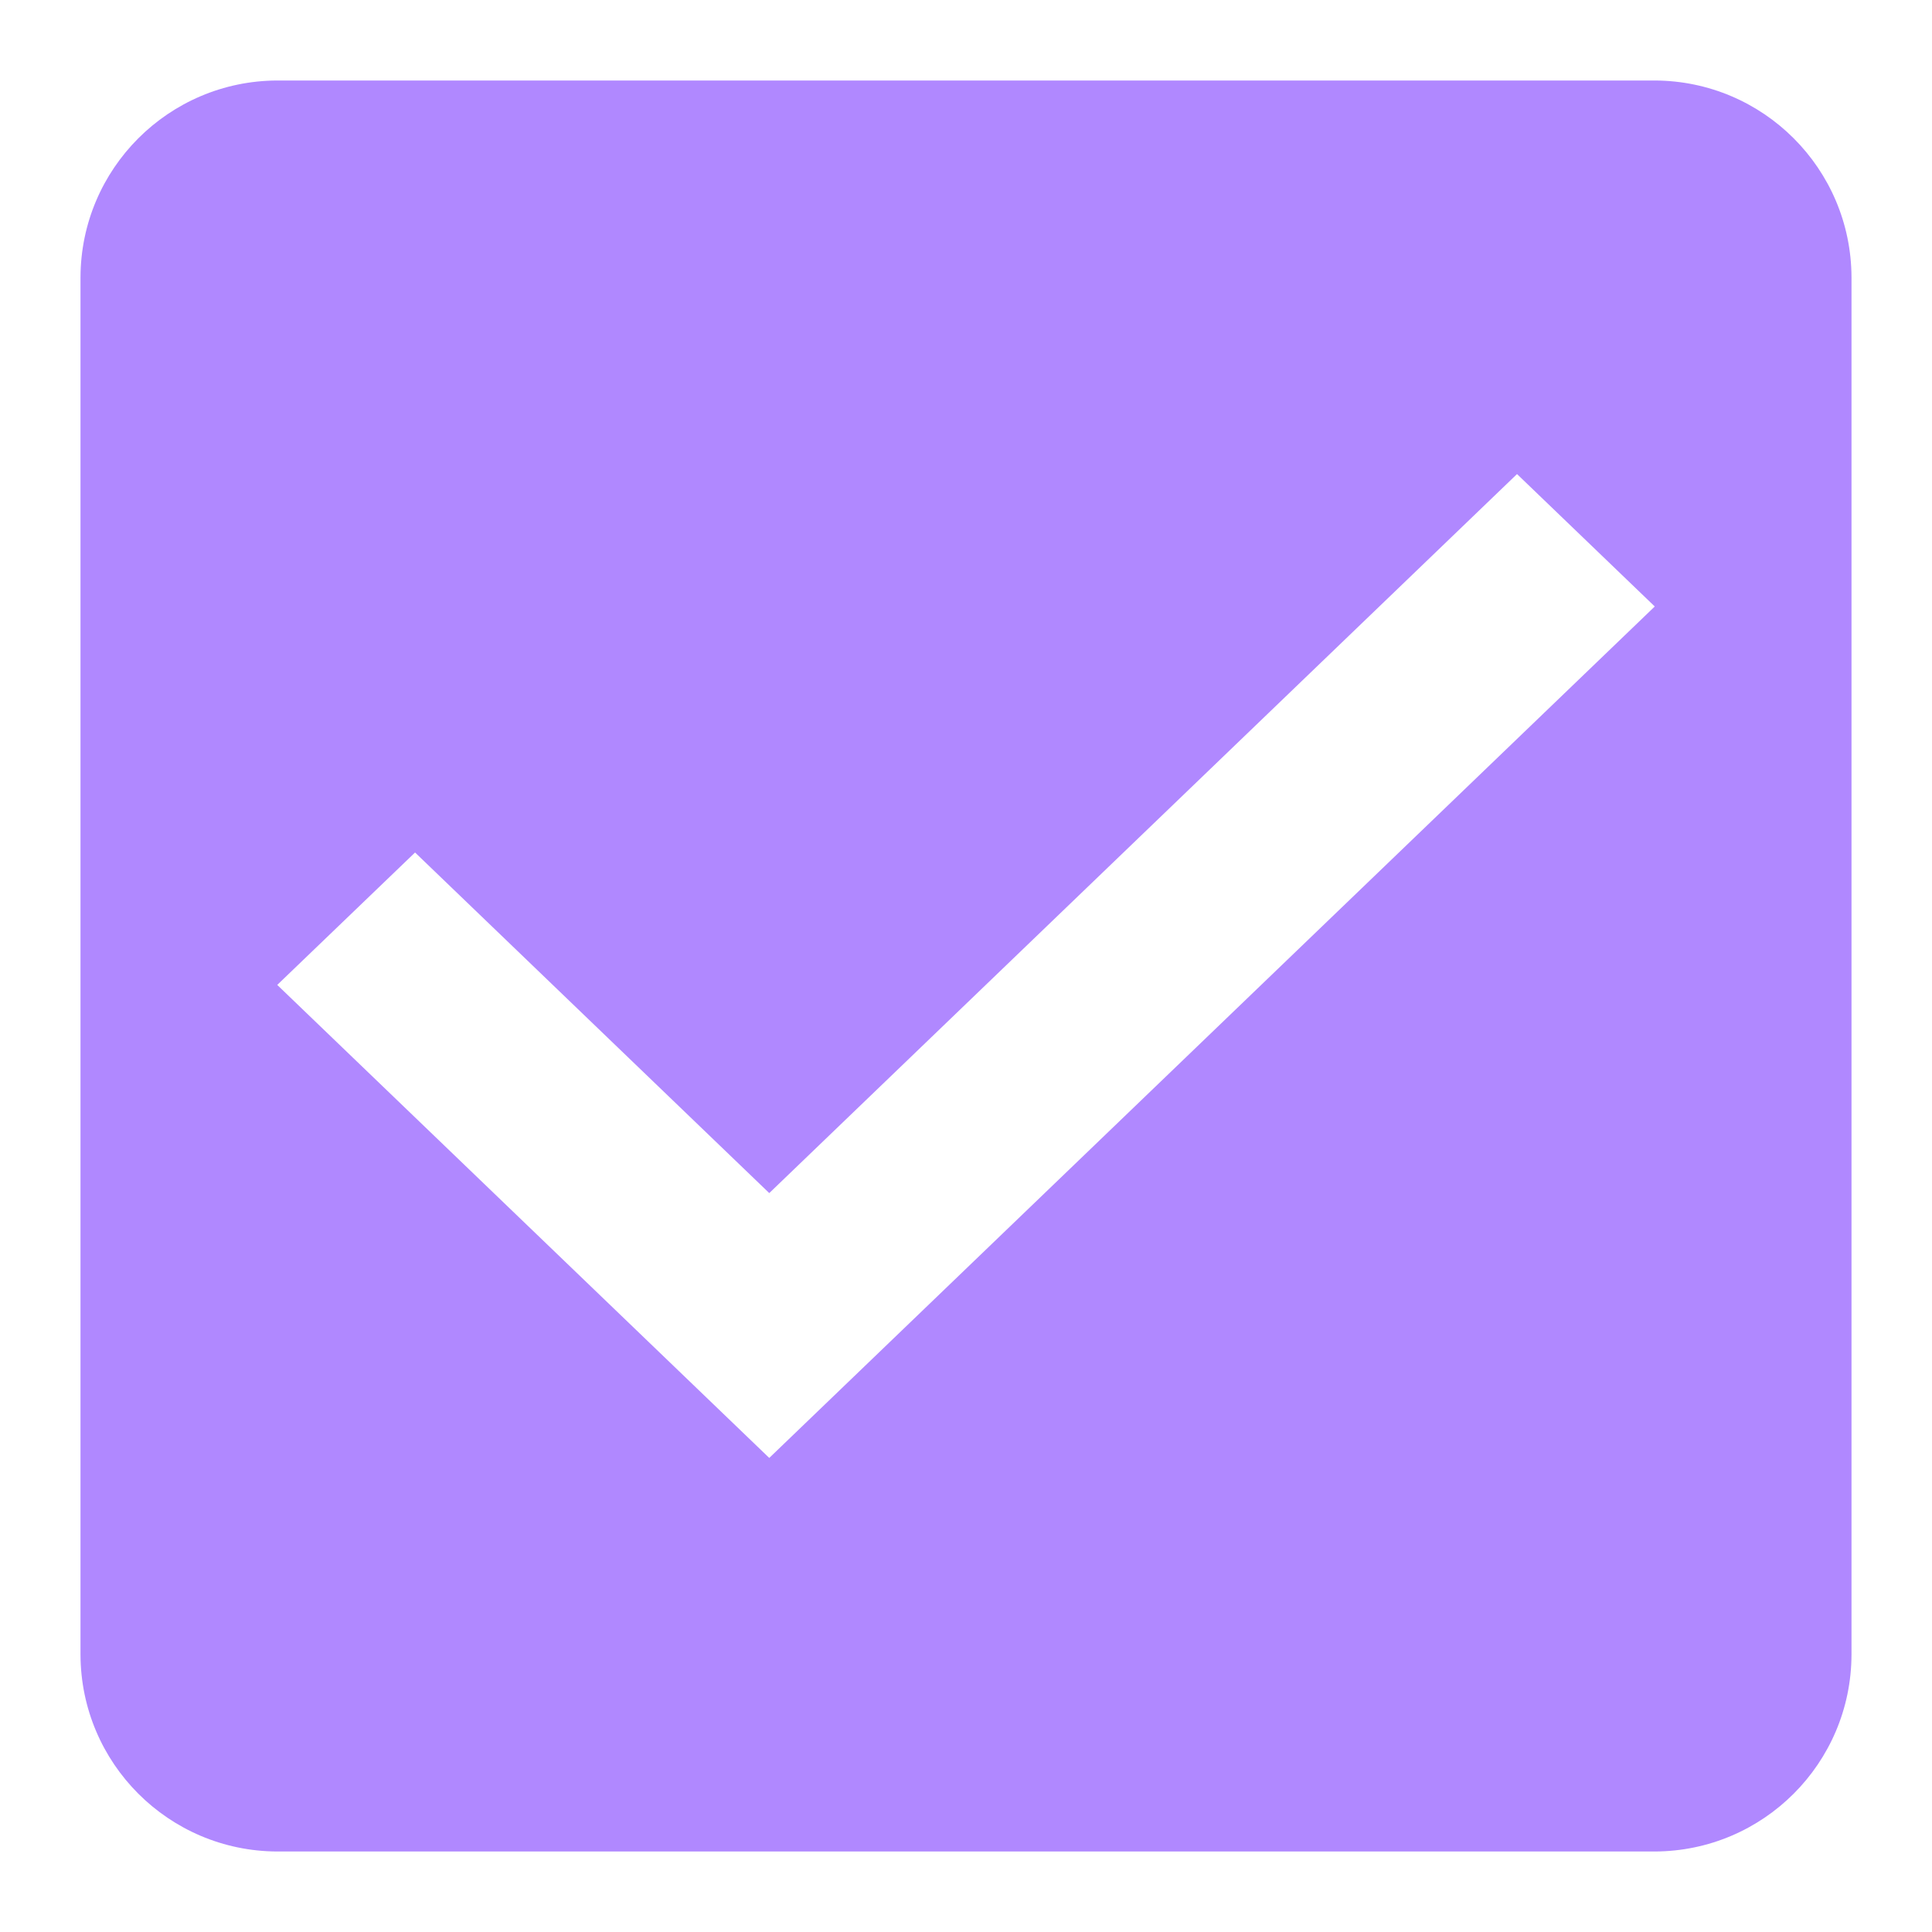
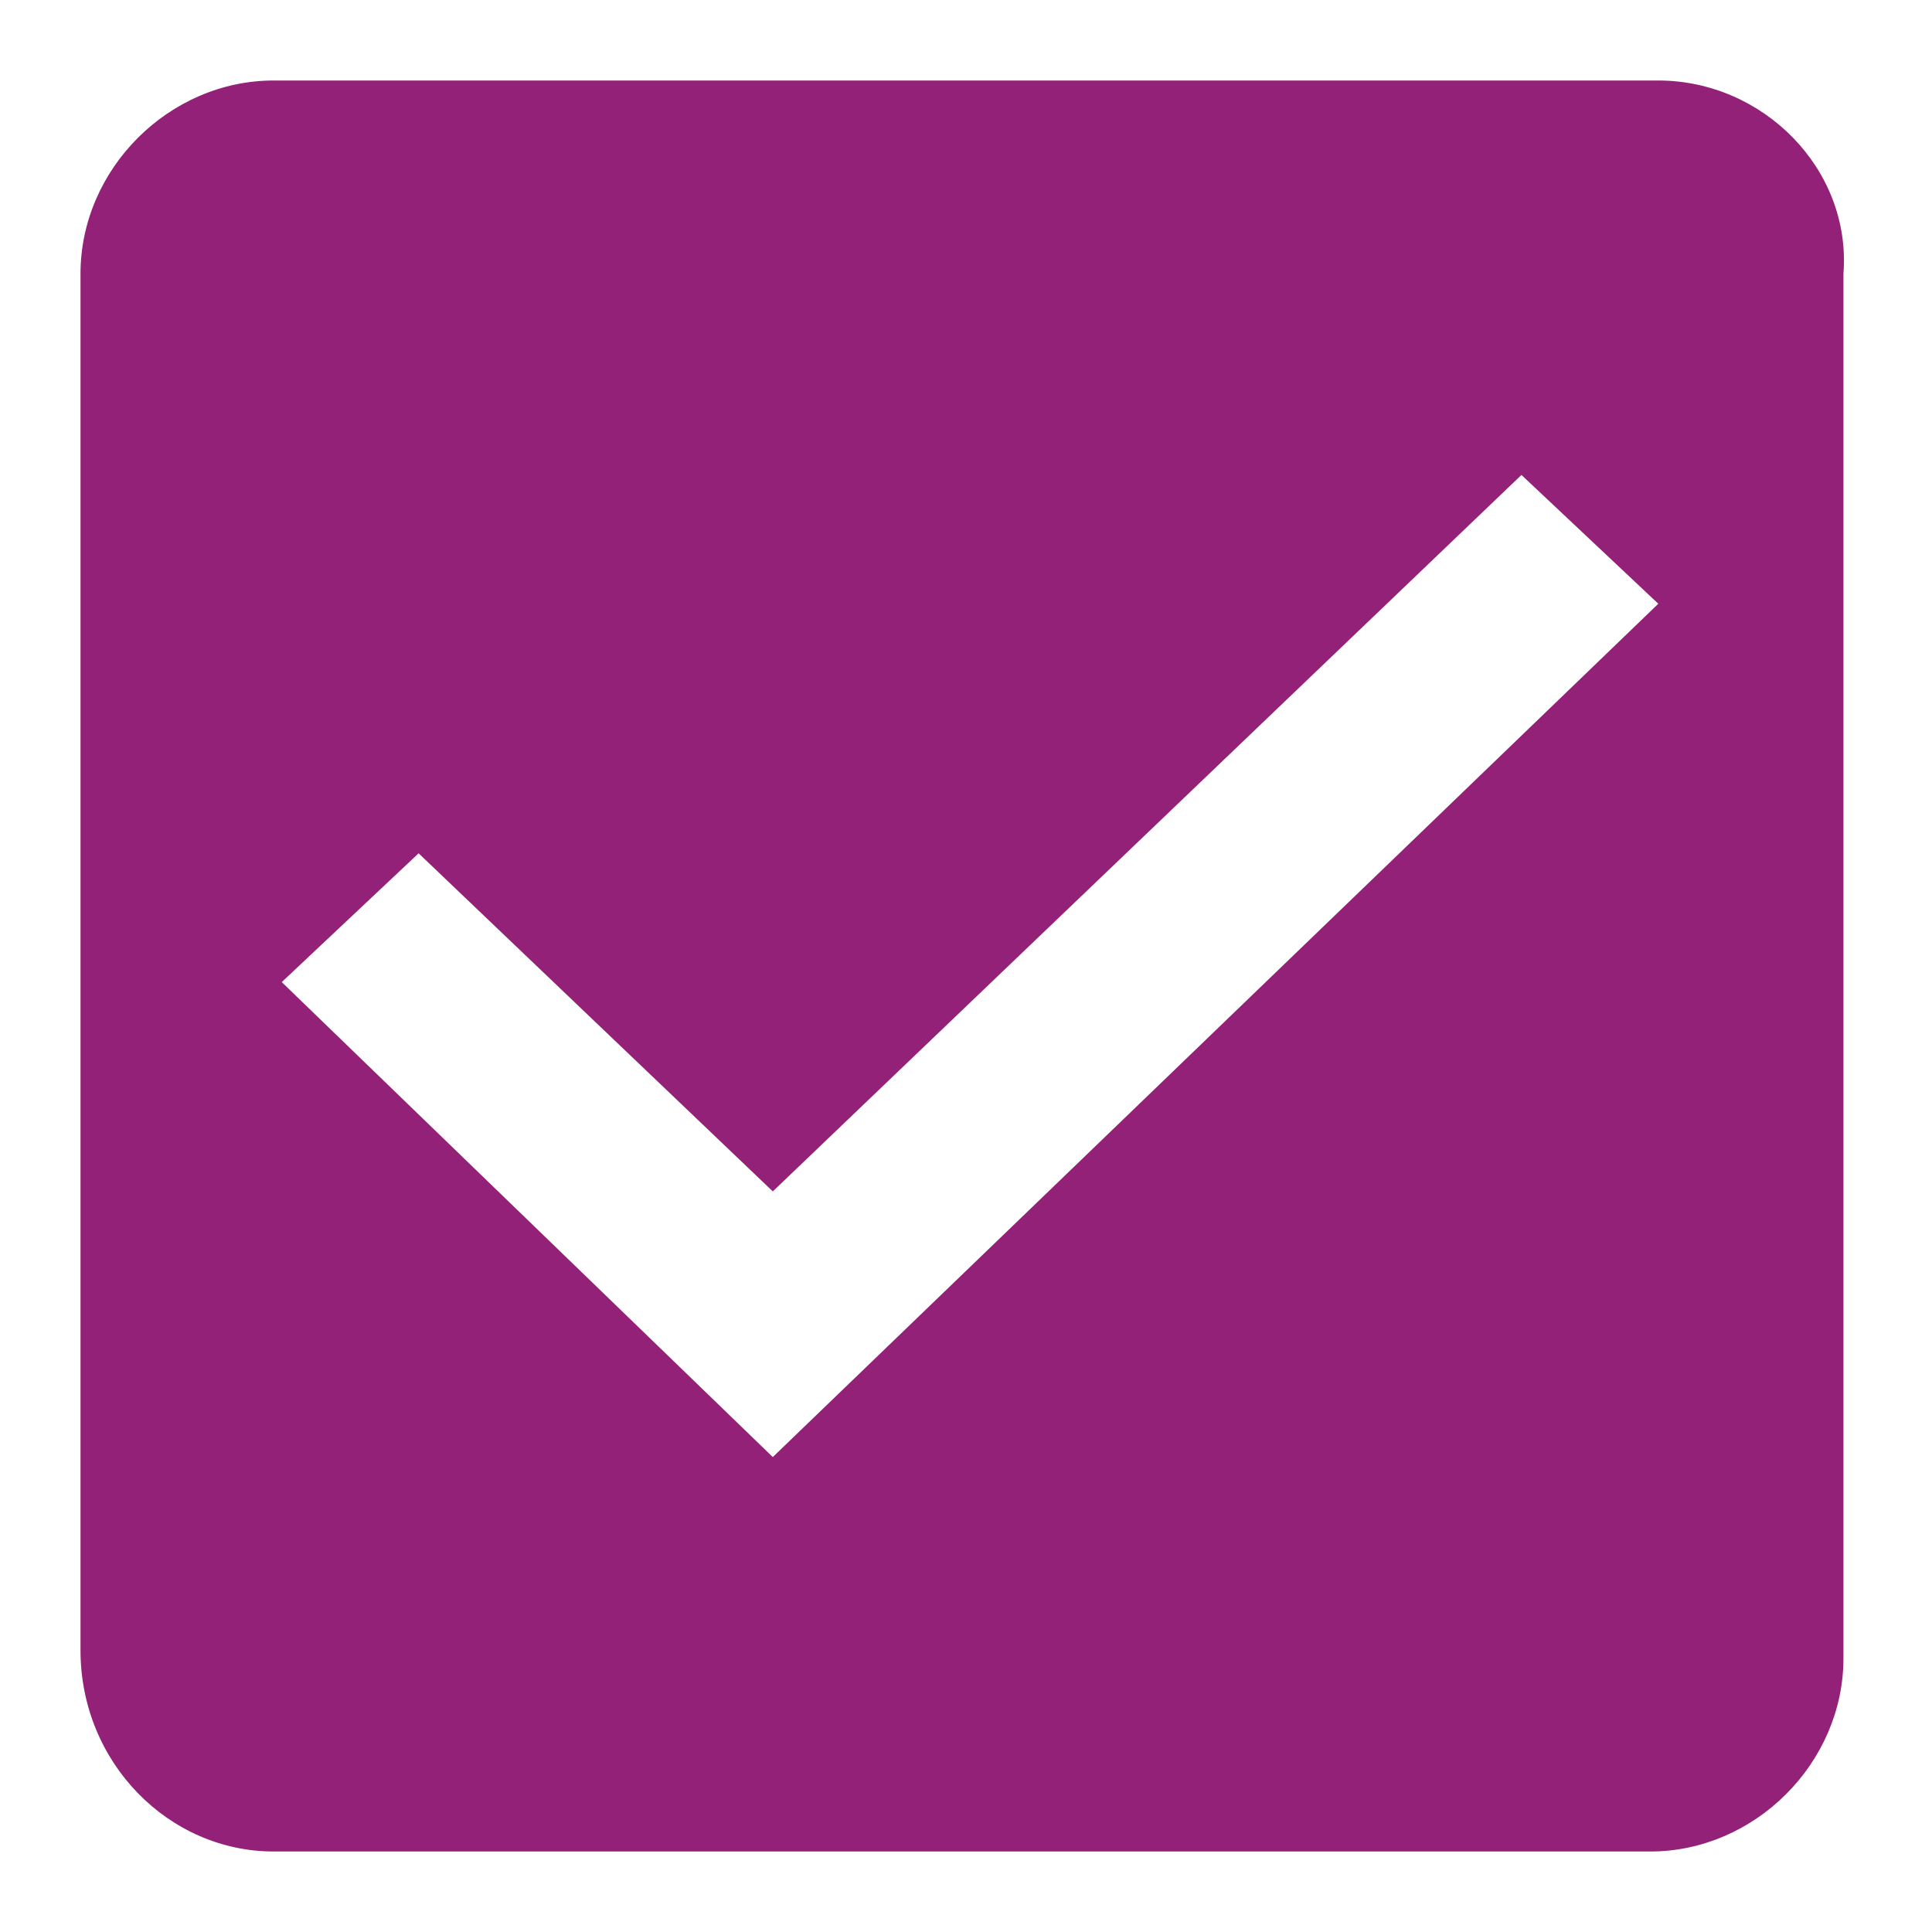
- <svg xmlns="http://www.w3.org/2000/svg" width="24" height="24" viewBox="0 0 24 24" shape-rendering="geometricPrecision">
-   <defs>
-     <style type="text/css">
-             .cls-1{fill:#b088ff;fill-rule:evenodd}.cls-2{fill:none}
-         </style>
-   </defs>
+ <svg xmlns="http://www.w3.org/2000/svg" version="1.1" id="Layer_1" shape-rendering="geometricPrecision" x="0px" y="0px" viewBox="0 0 24 24" style="enable-background:new 0 0 24 24;" xml:space="preserve">
+   <style type="text/css">
+ 	.st0{fill-rule:evenodd;clip-rule:evenodd;fill:#932178;}
+ 	.st1{fill:none;}
+ </style>
  <g id="check_active" transform="translate(-290 -244)">
-     <g id="Group_8199" data-name="Group 8199" transform="translate(291 245)">
-       <path id="check_on_light" d="M22.556 3H5.444A2.452 2.452 0 0 0 3 5.444v17.112A2.452 2.452 0 0 0 5.444 25h17.112A2.452 2.452 0 0 0 25 22.556V5.444A2.452 2.452 0 0 0 22.556 3zm-11 17.111l-6.112-5.876 1.712-1.645 4.4 4.231 9.289-8.932 1.711 1.645-11 10.577z" class="cls-1" transform="translate(-3 -3)" />
+     <g id="Group_8199" transform="translate(291 245)">
+       <path id="check_on_light" class="st0" d="M19.6,0H2.4C1.1,0,0,1.1,0,2.4v17.1C0,20.9,1.1,22,2.4,22h17.1c1.3,0,2.4-1.1,2.4-2.4    V2.4C22,1.1,20.9,0,19.6,0z M8.6,17.1l-6.1-5.9l1.7-1.6l4.4,4.2l9.3-8.9l1.7,1.6C19.6,6.5,8.6,17.1,8.6,17.1z" />
    </g>
-     <path id="Rectangle_4538" d="M0 0h24v24H0z" class="cls-2" data-name="Rectangle 4538" transform="translate(290 244)" />
+     <path id="Rectangle_4538" class="st1" d="M290,244h24v24h-24V244z" />
  </g>
</svg>
